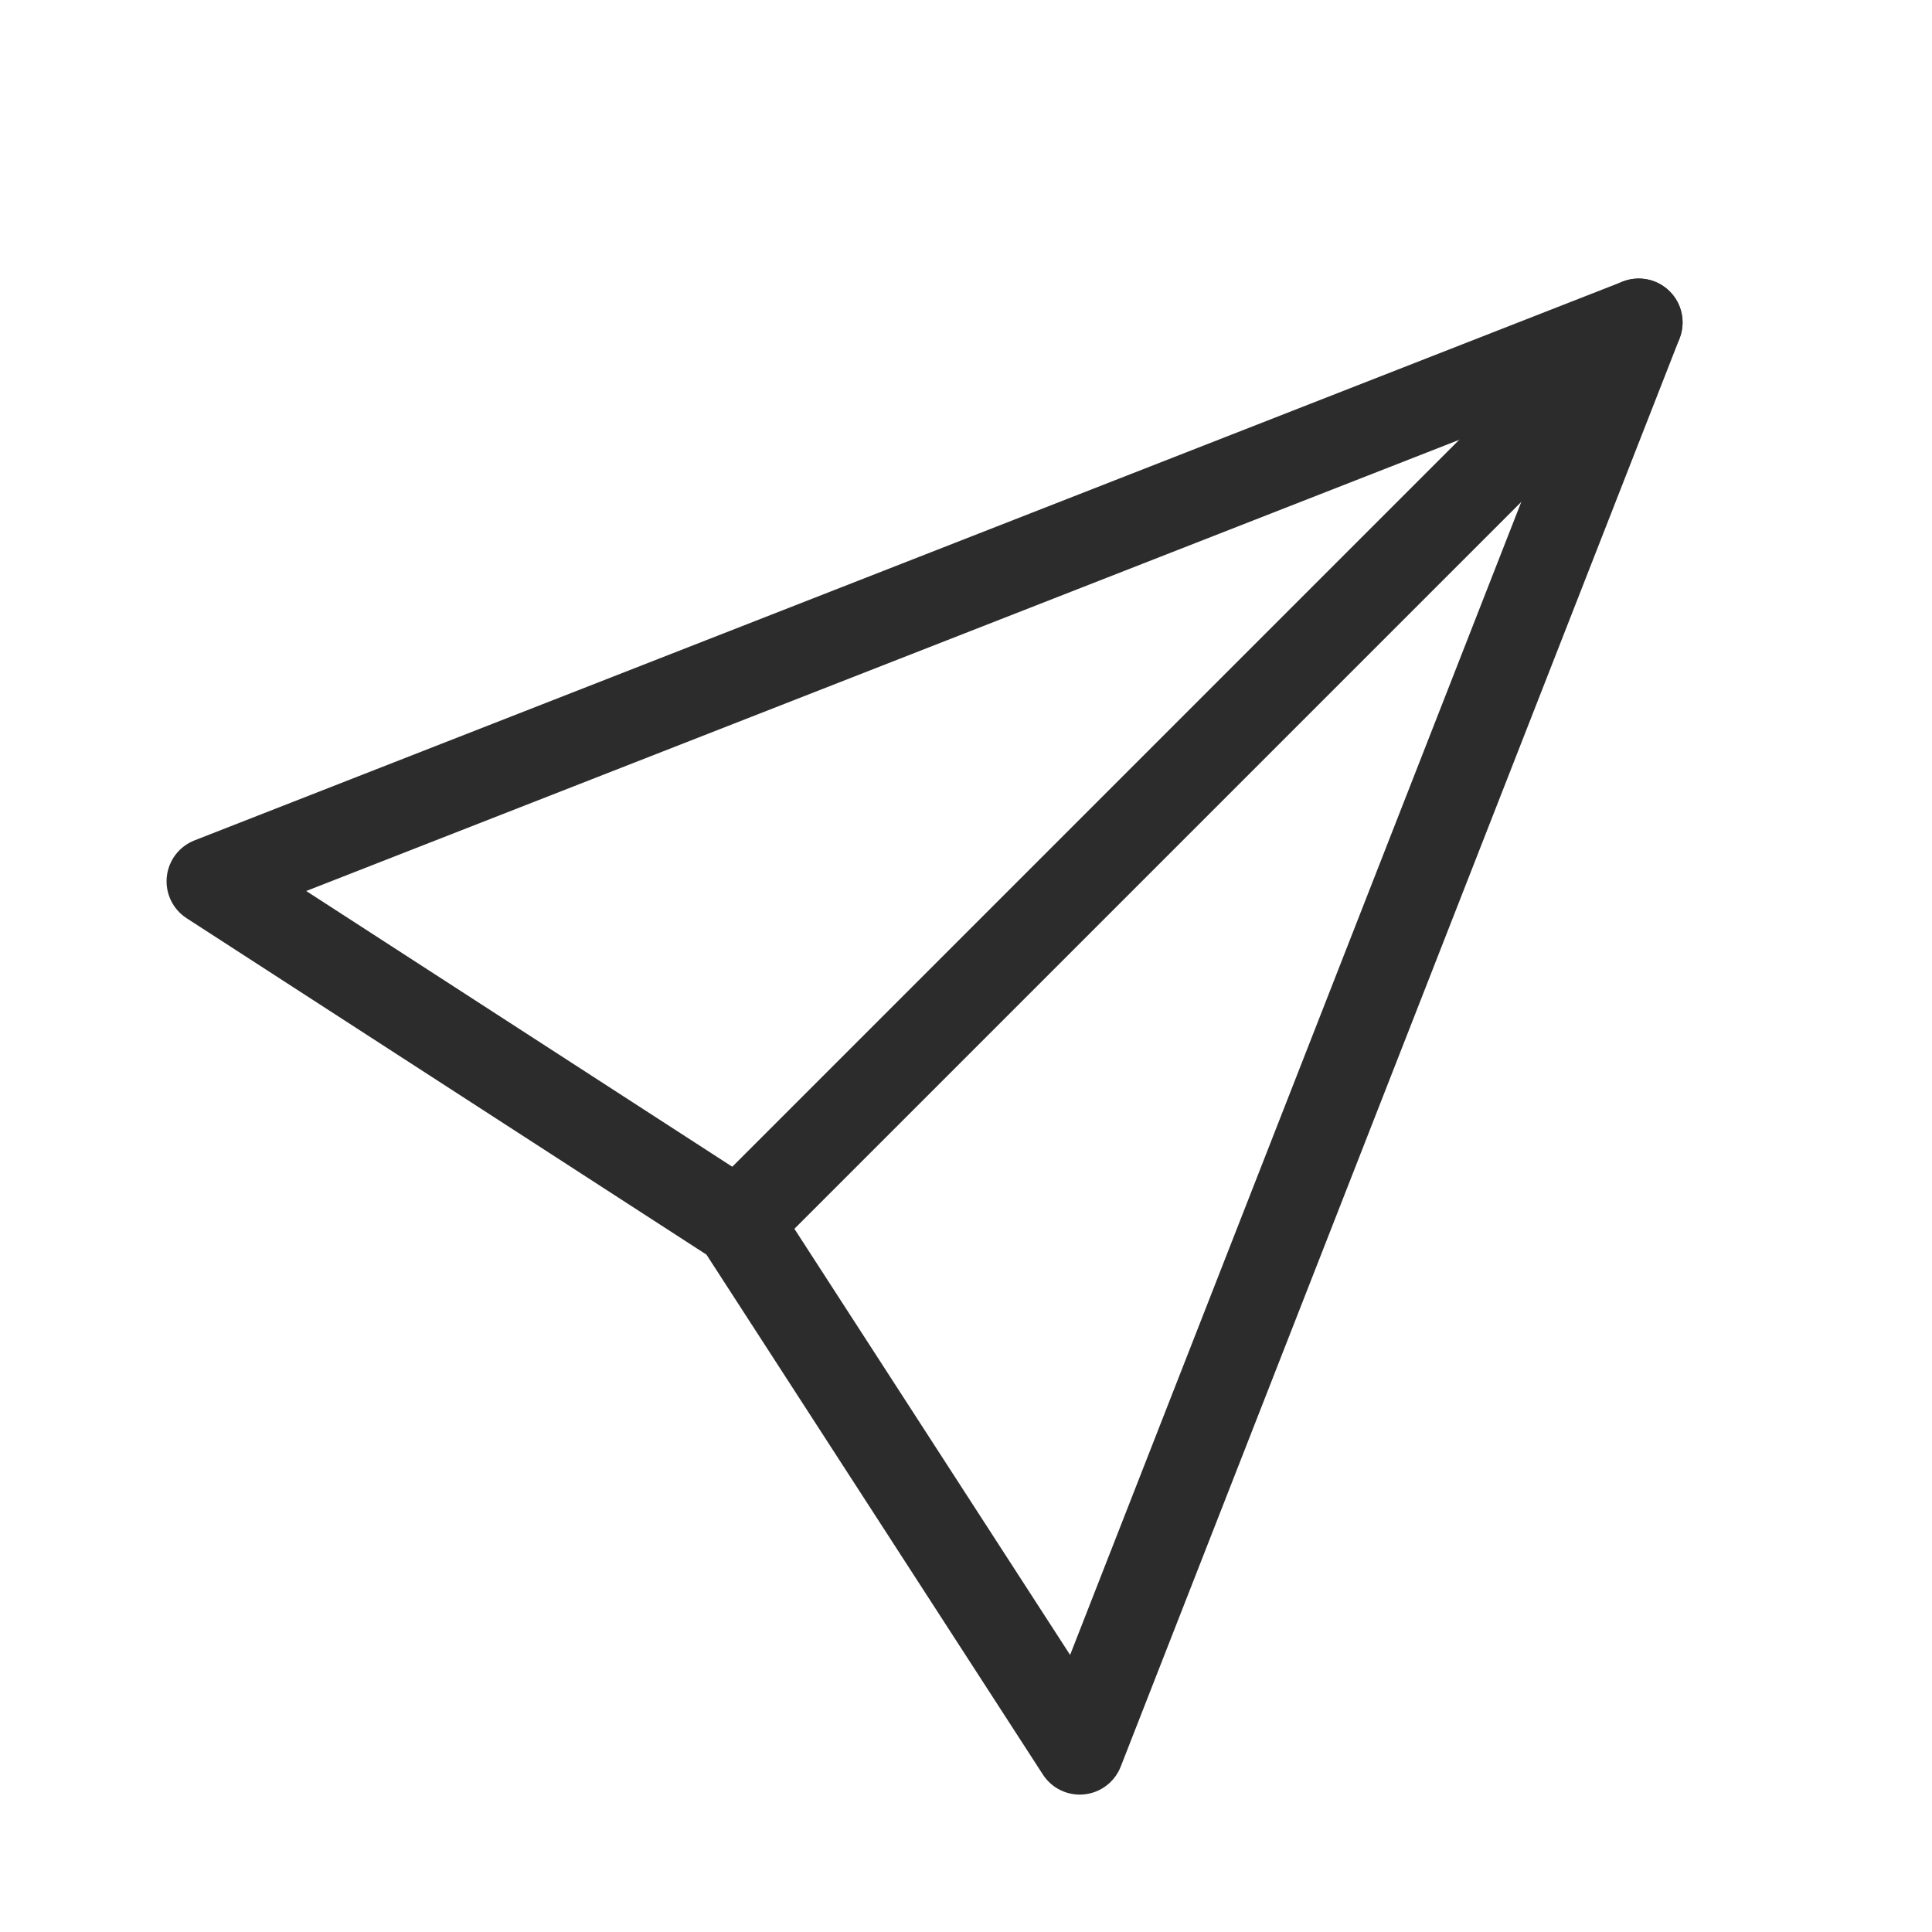
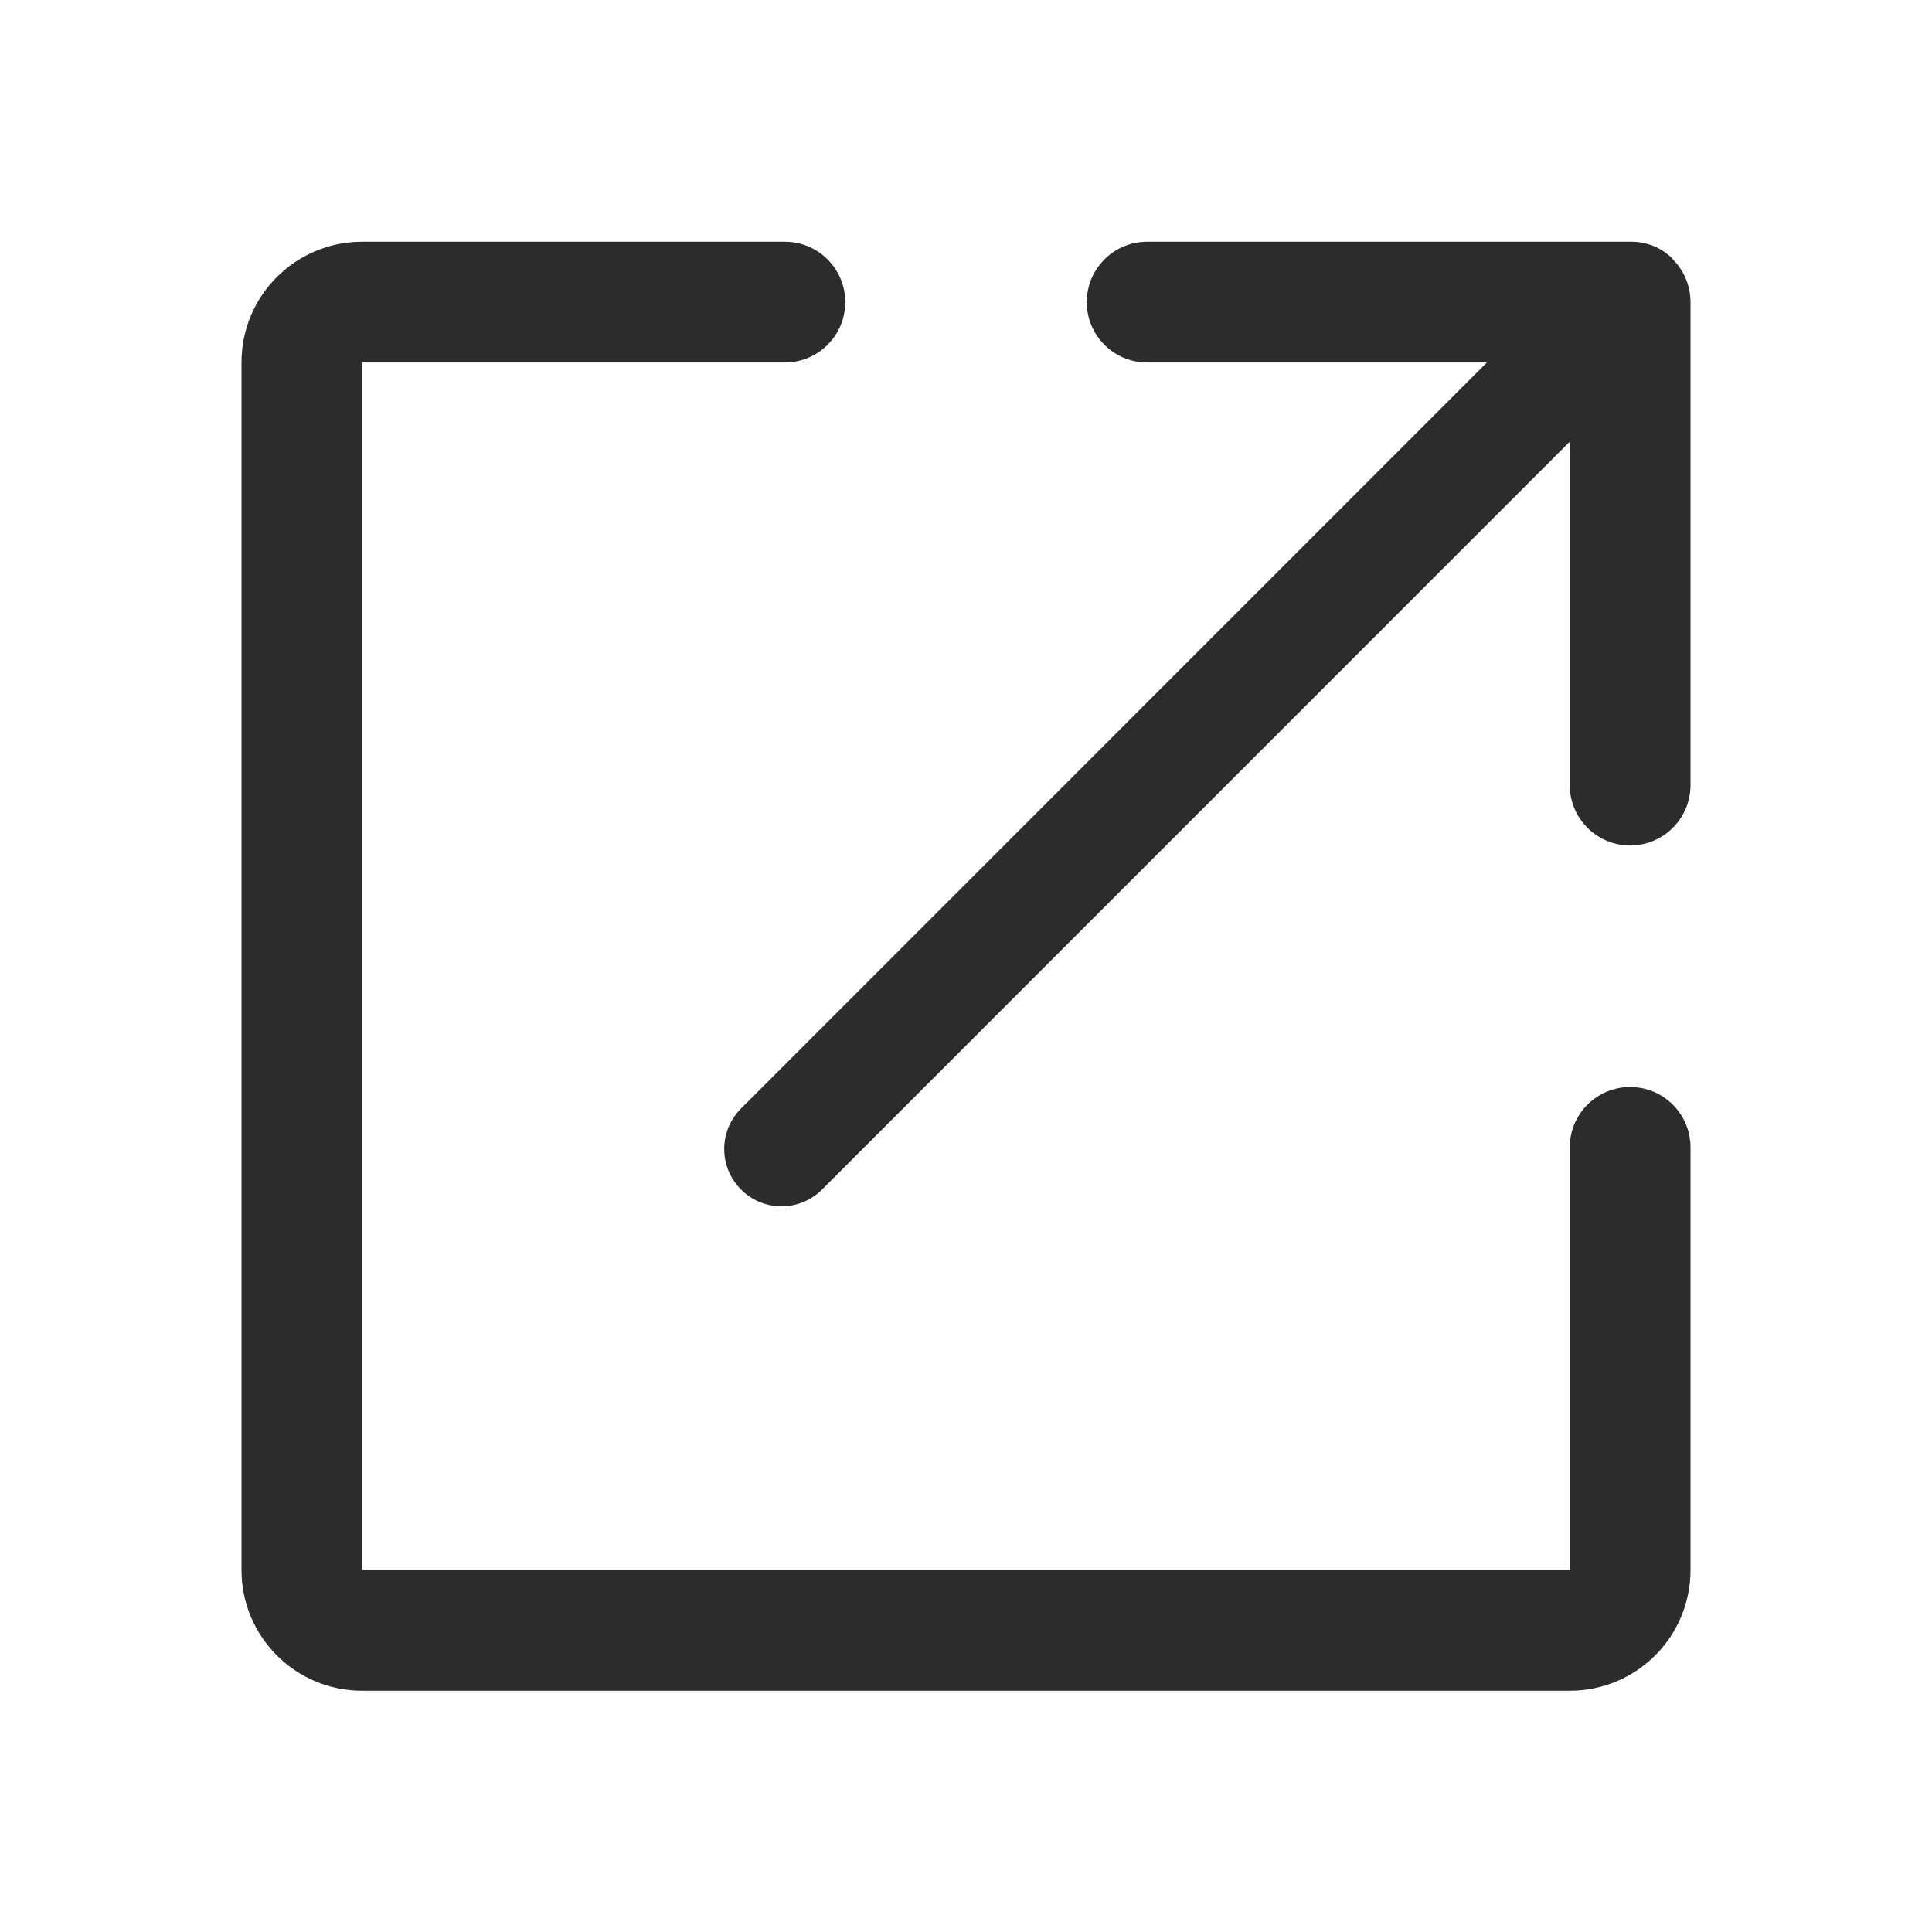
- <svg xmlns="http://www.w3.org/2000/svg" t="1597849924369" class="icon" viewBox="0 0 1024 1024" version="1.1" p-id="5302" width="32" height="32">
-   <path d="M572.3 951.18a23.273 23.273 0 0 1-19.549-10.636l-178.316-275.572-275.549-178.316a23.296 23.296 0 0 1 4.166-41.216L860.044 149.248a23.249 23.249 0 0 1 30.161 30.138L593.99 936.378a23.296 23.296 0 0 1-21.69 14.801zM162.304 472.25l241.617 156.369c2.769 1.792 5.12 4.143 6.912 6.889l156.346 241.641L827.462 211.968 162.304 472.25z" fill="#2c2c2c" p-id="5303" />
-   <path d="M391.284 671.418a23.249 23.249 0 0 1-16.454-39.727L852.061 154.461a23.249 23.249 0 1 1 32.908 32.908L407.738 664.599a23.203 23.203 0 0 1-16.454 6.819z" fill="#2c2c2c" p-id="5304" />
+ <svg xmlns="http://www.w3.org/2000/svg" t="1597851026816" class="icon" viewBox="0 0 1024 1024" version="1.1" p-id="9728" width="32" height="32">
+   <path d="M864 576.128c-17.664 0-32 14.336-32 32l0 224L192 832.128l0-640 224 0c17.664 0 32-14.336 32-32s-14.336-32-32-32L192 128.128c-35.392 0-64 28.608-64 64l0 640c0 35.392 28.608 64 64 64l640 0c35.392 0 64-28.608 64-64l0-224C896 590.464 881.664 576.128 864 576.128zM886.656 137.472c-0.192-0.128-0.192-0.384-0.384-0.512C880.128 130.816 872.128 128 864.128 128.128c-0.064 0-0.064 0-0.128 0l-256 0c-17.664 0-32 14.336-32 32s14.336 32 32 32l180.096 0L392.768 587.52c-11.904 11.904-11.904 31.04 0 42.944 11.84 11.904 31.04 11.904 42.944 0L832 234.112l0 182.016c0 17.664 14.336 32 32 32s32-14.336 32-32l0-256C896 151.296 892.416 143.232 886.656 137.472z" p-id="9729" fill="#2c2c2c" />
</svg>
